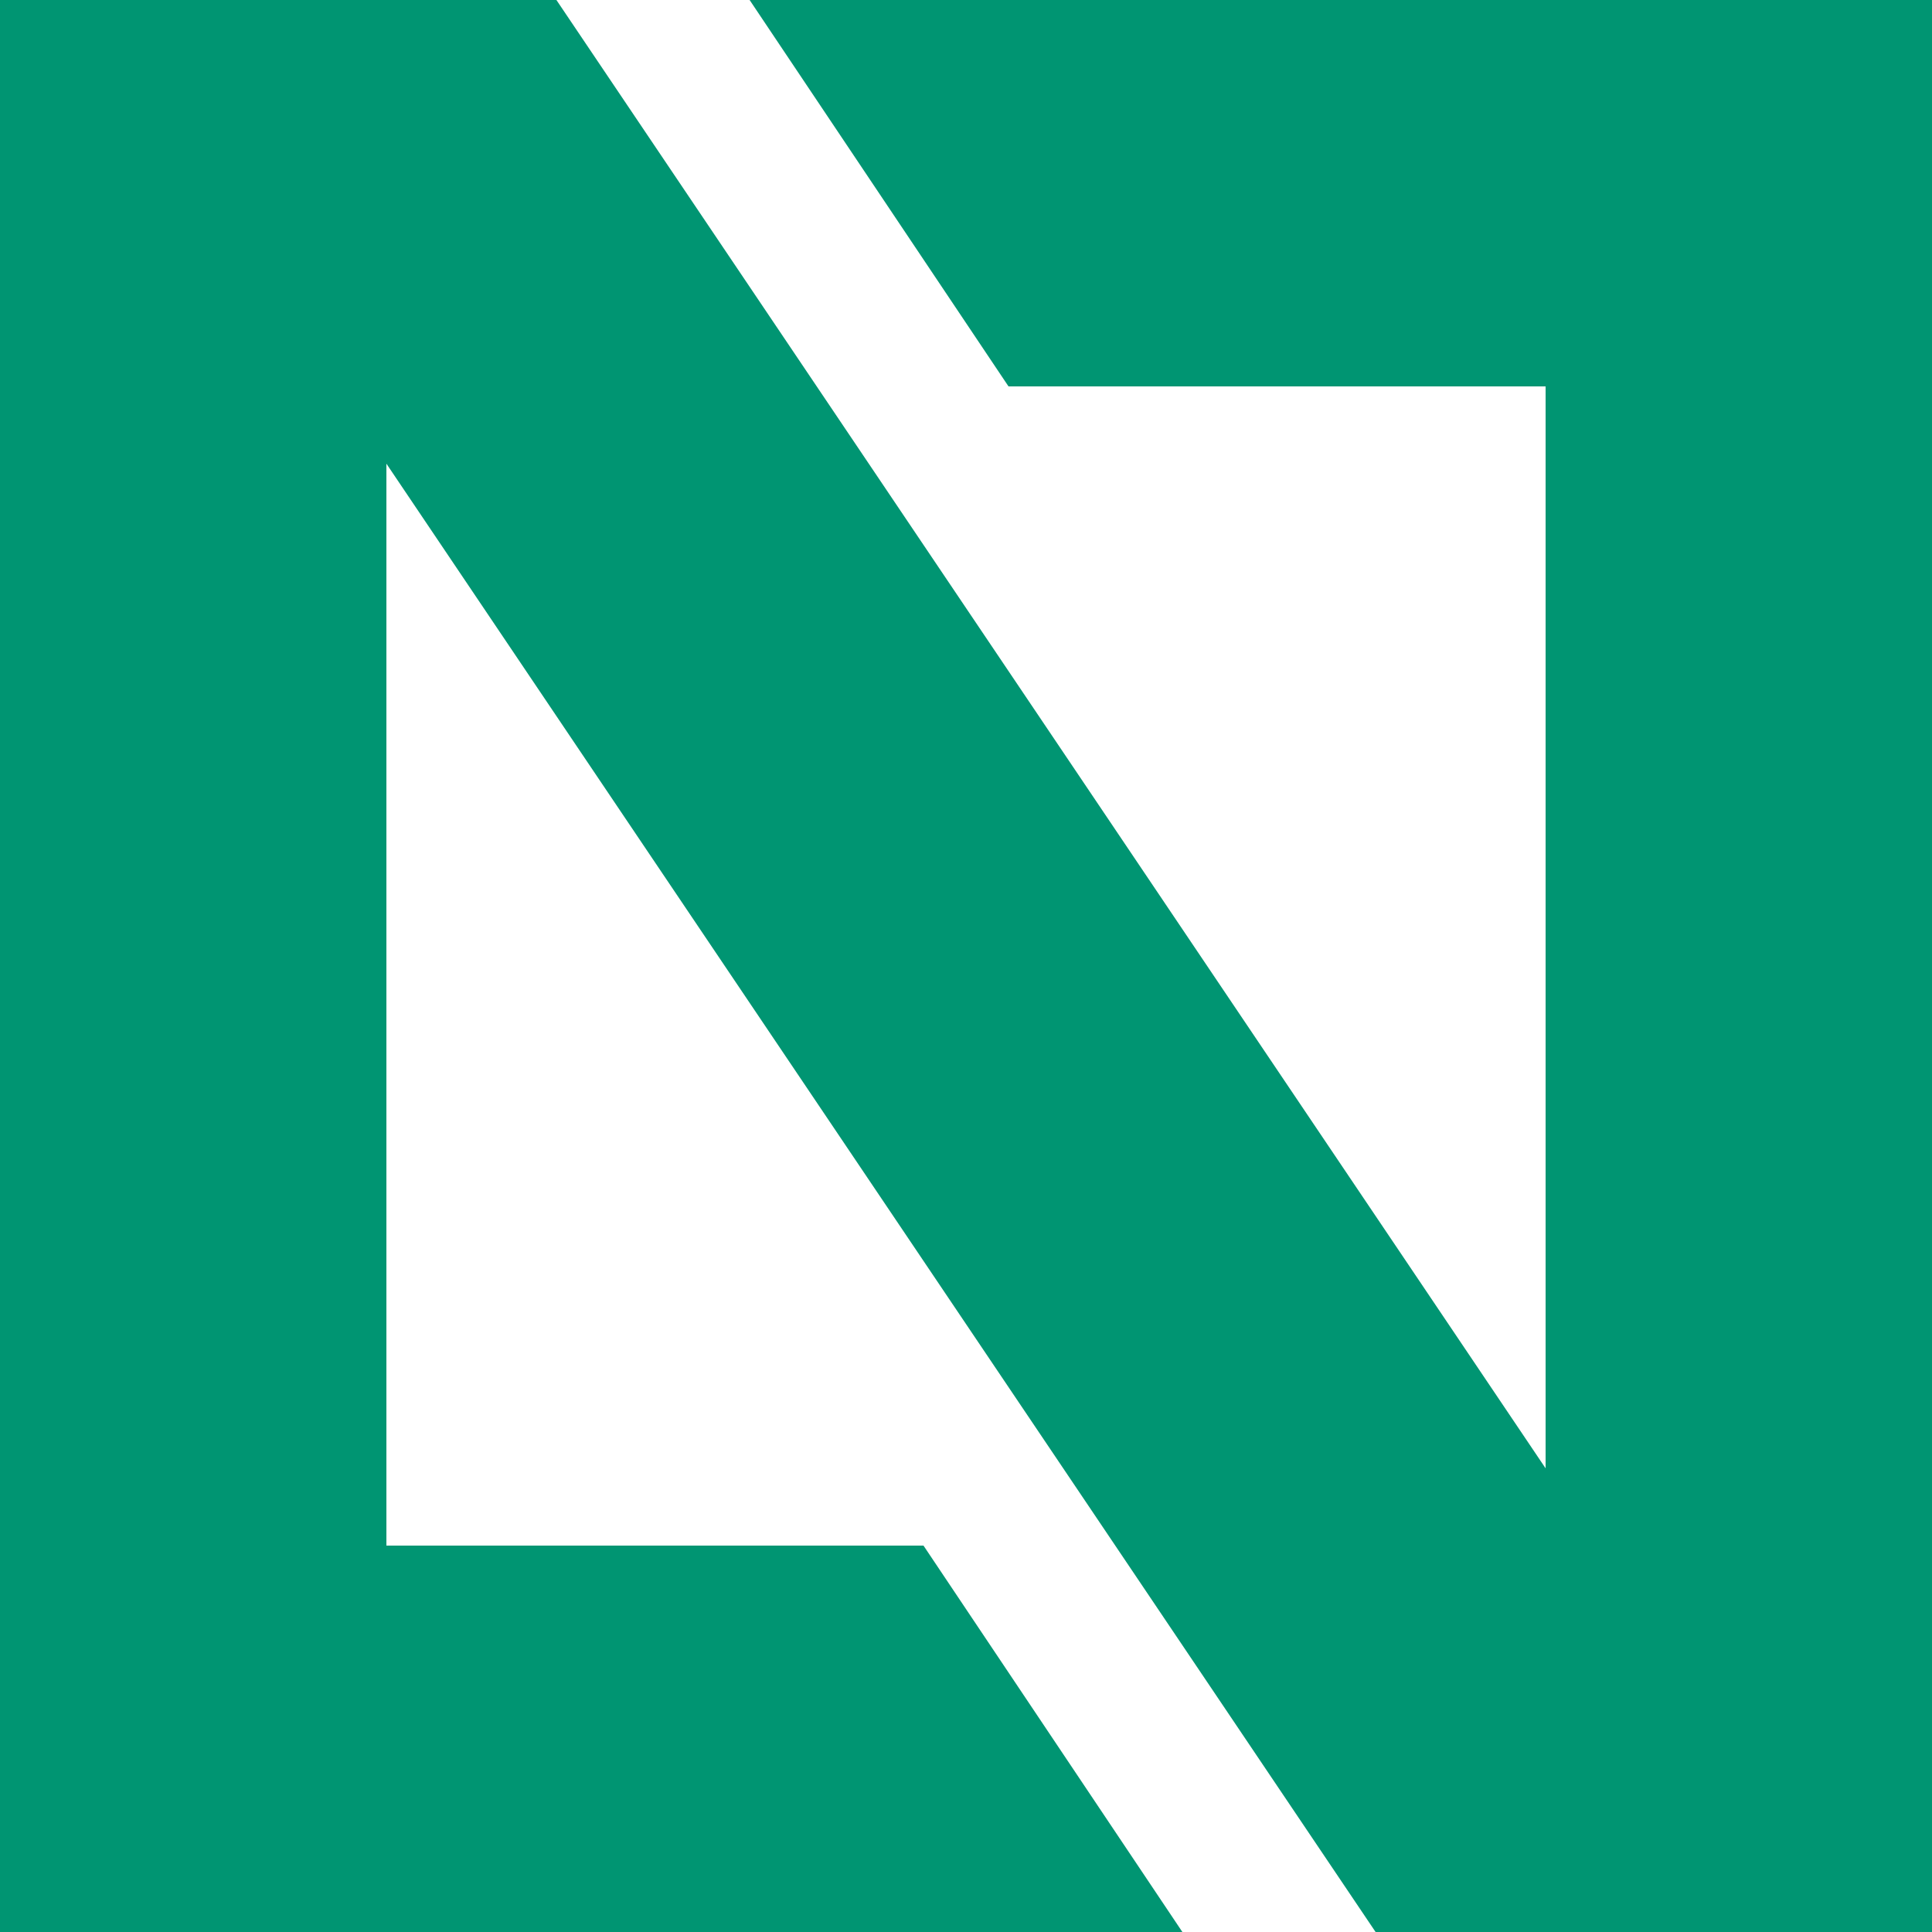
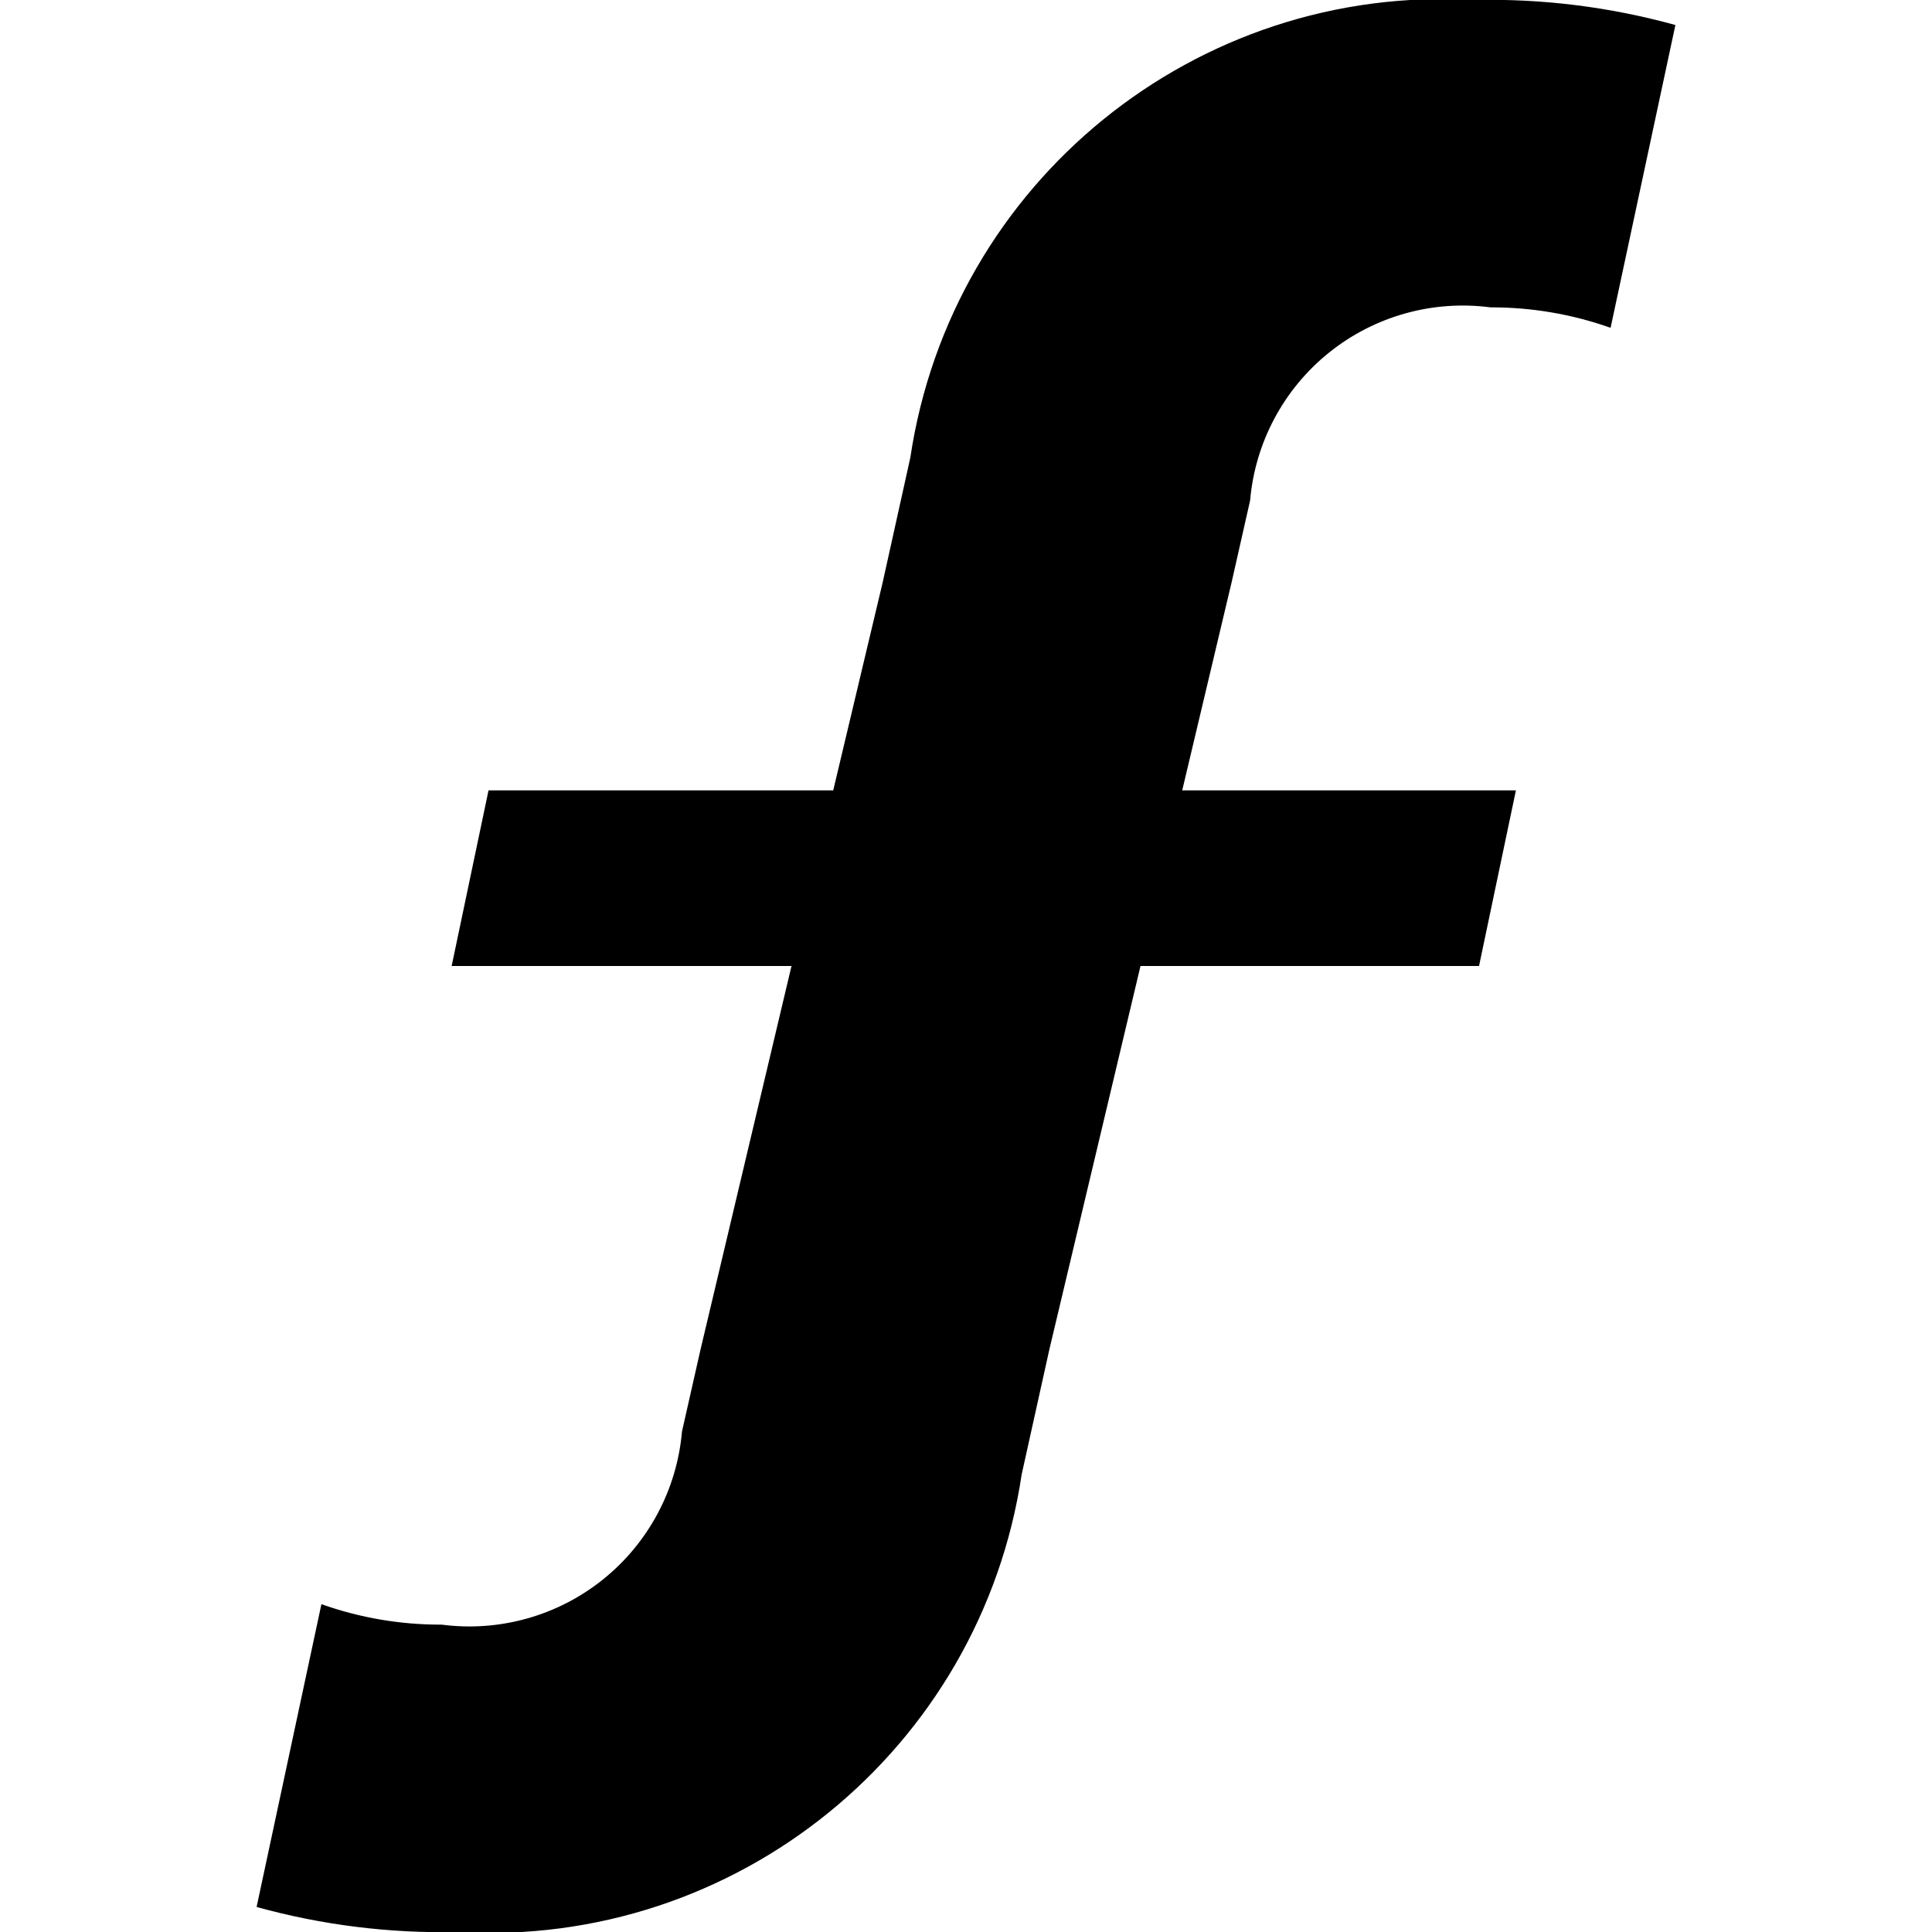
<svg xmlns="http://www.w3.org/2000/svg" width="22" height="22">
-   <path d="M15.664,22L4.4,5.28V17.6h6.116L13.464,22H0V0H6.336L17.6,16.72V4.4H11.484L8.536,0H22V22H15.664Z" fill="#009572" fill-rule="evenodd" />
+   <path d="M18.34 3.733a4.048 4.048 0 0 0-1.368-.233 2.43 2.43 0 0 0-2.737 2.2l-.211.933L13.462 9h3.8l-.42 2h-3.855l-1.037 4.363-.316 1.426A6.128 6.128 0 0 1 5.212 22a7.914 7.914 0 0 1-2.29-.285l.738-3.448a4.046 4.046 0 0 0 1.369.233 2.43 2.43 0 0 0 2.737-2.2l.211-.933L9.013 11h-3.87l.42-2h3.925l.562-2.363.316-1.426A6.128 6.128 0 0 1 16.788 0a7.918 7.918 0 0 1 2.29.285z" fill-rule="evenodd" />
</svg>
